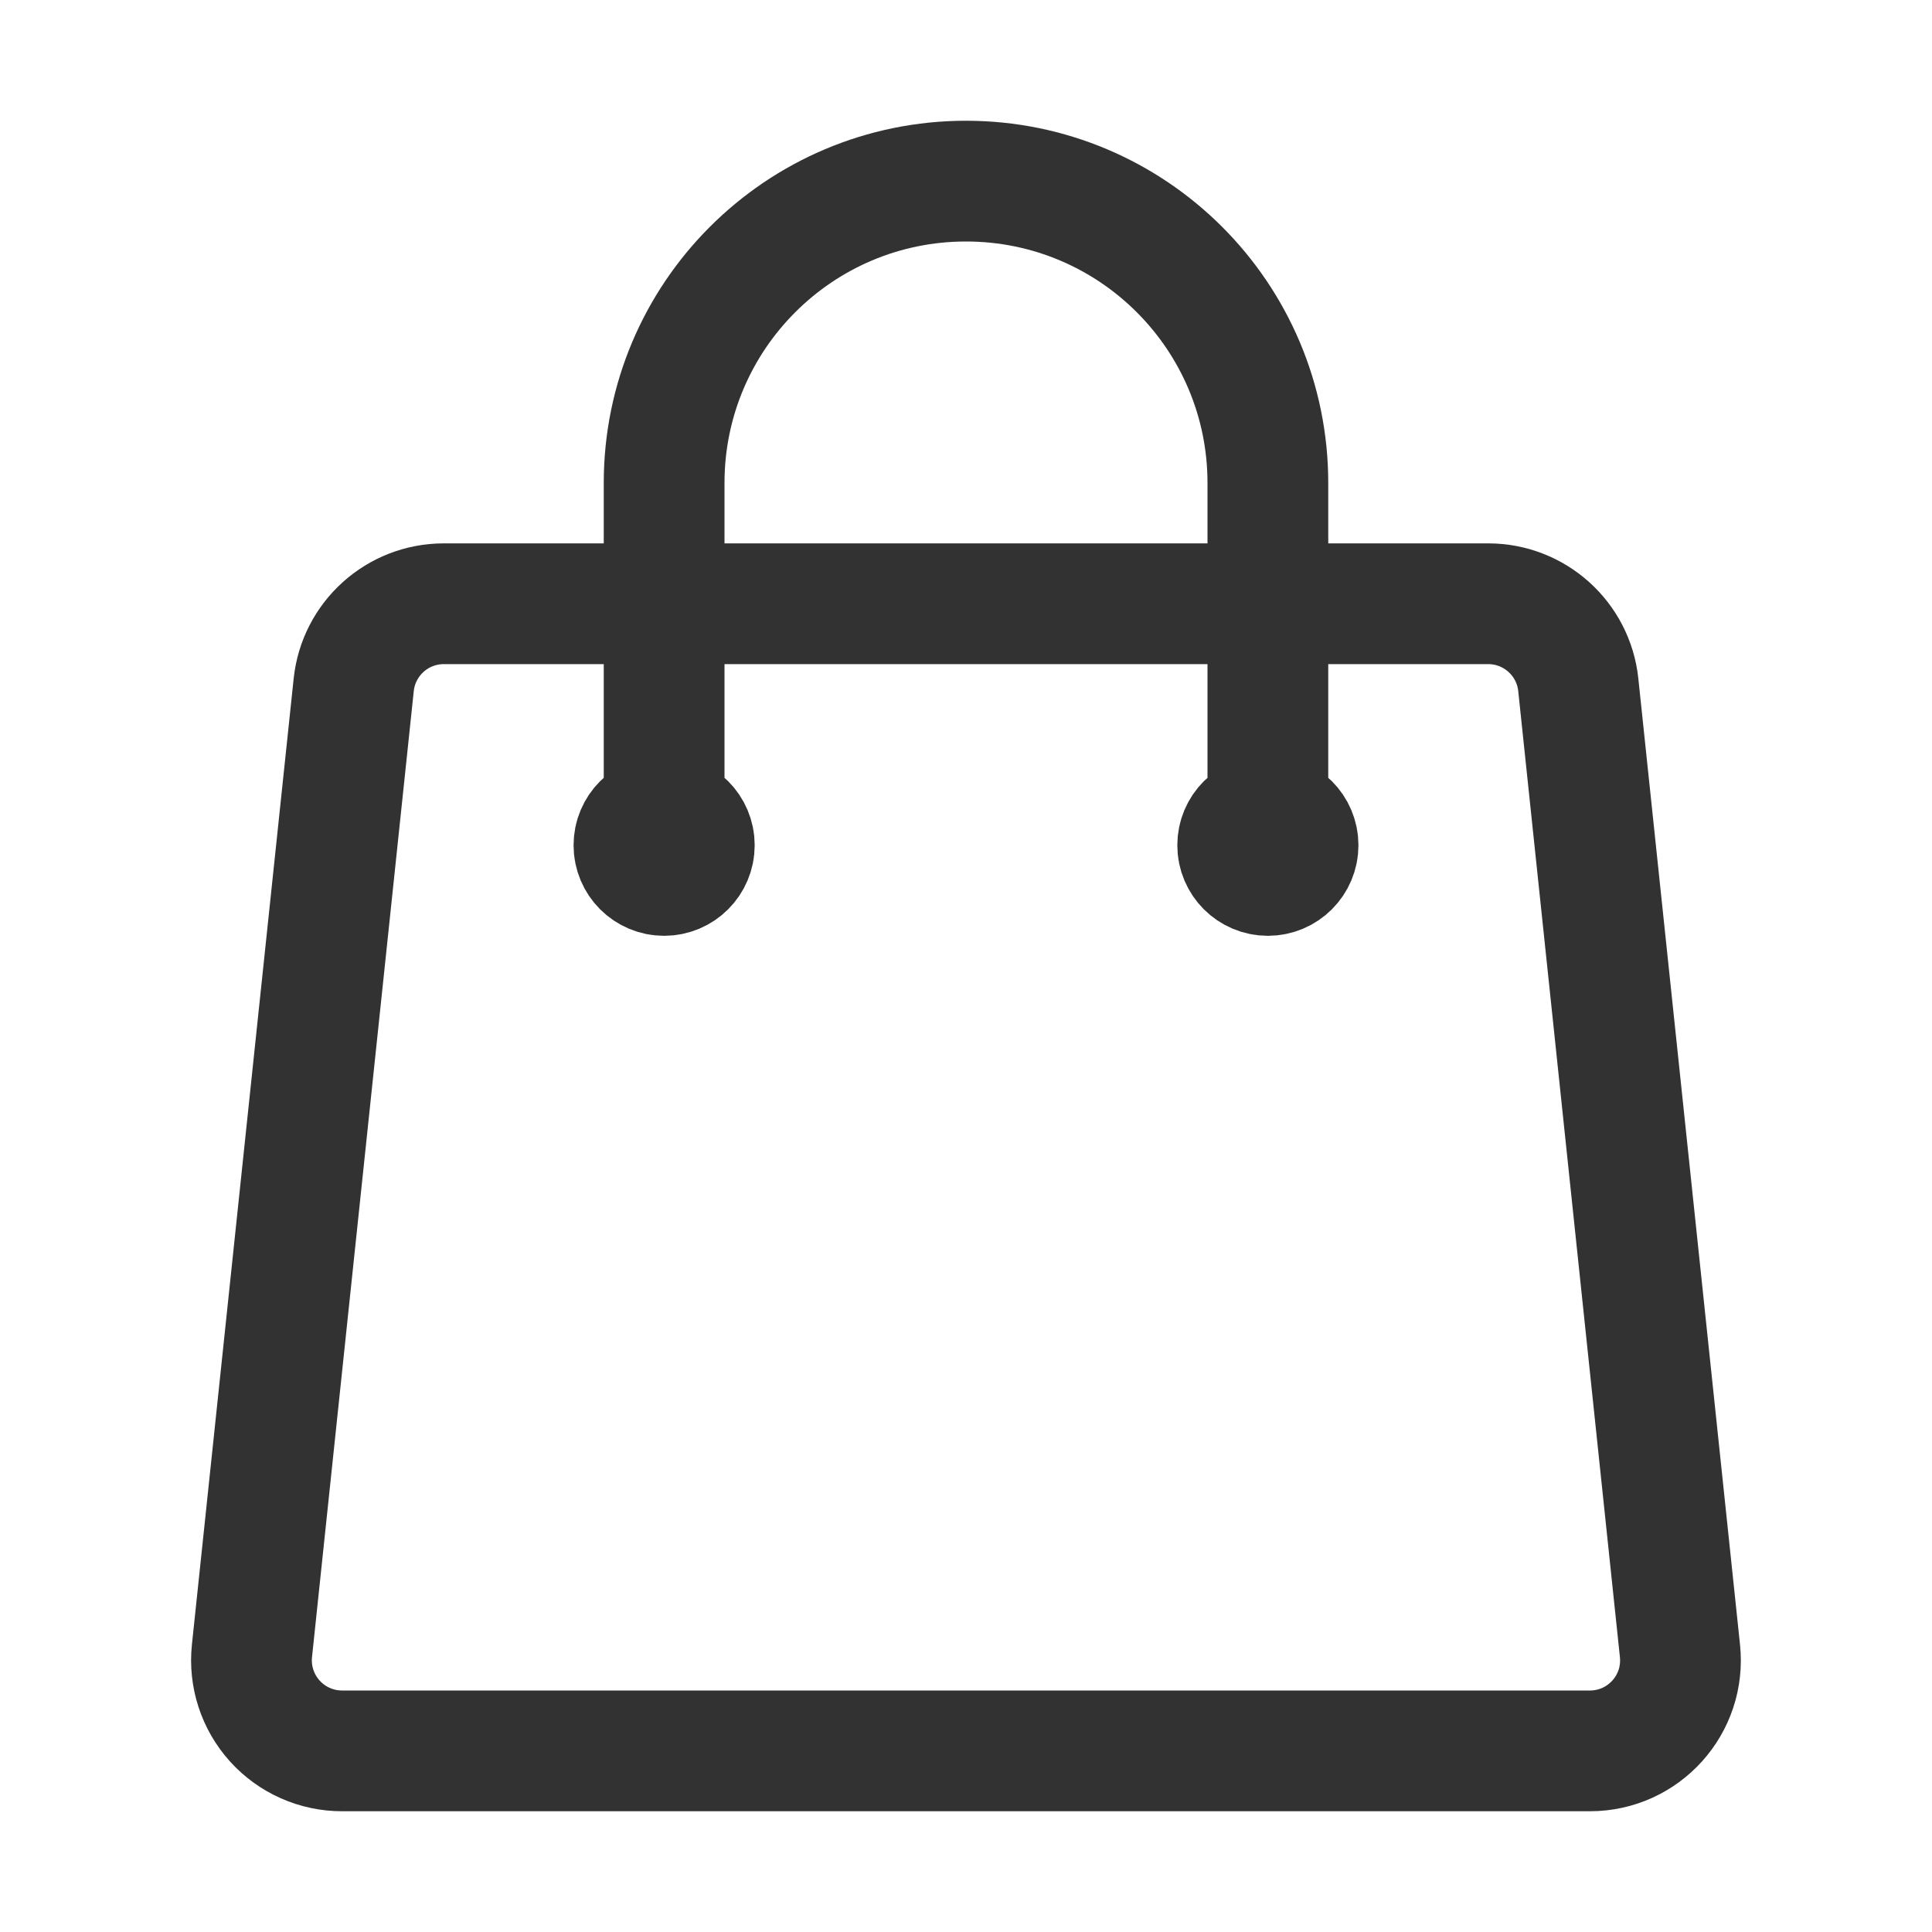
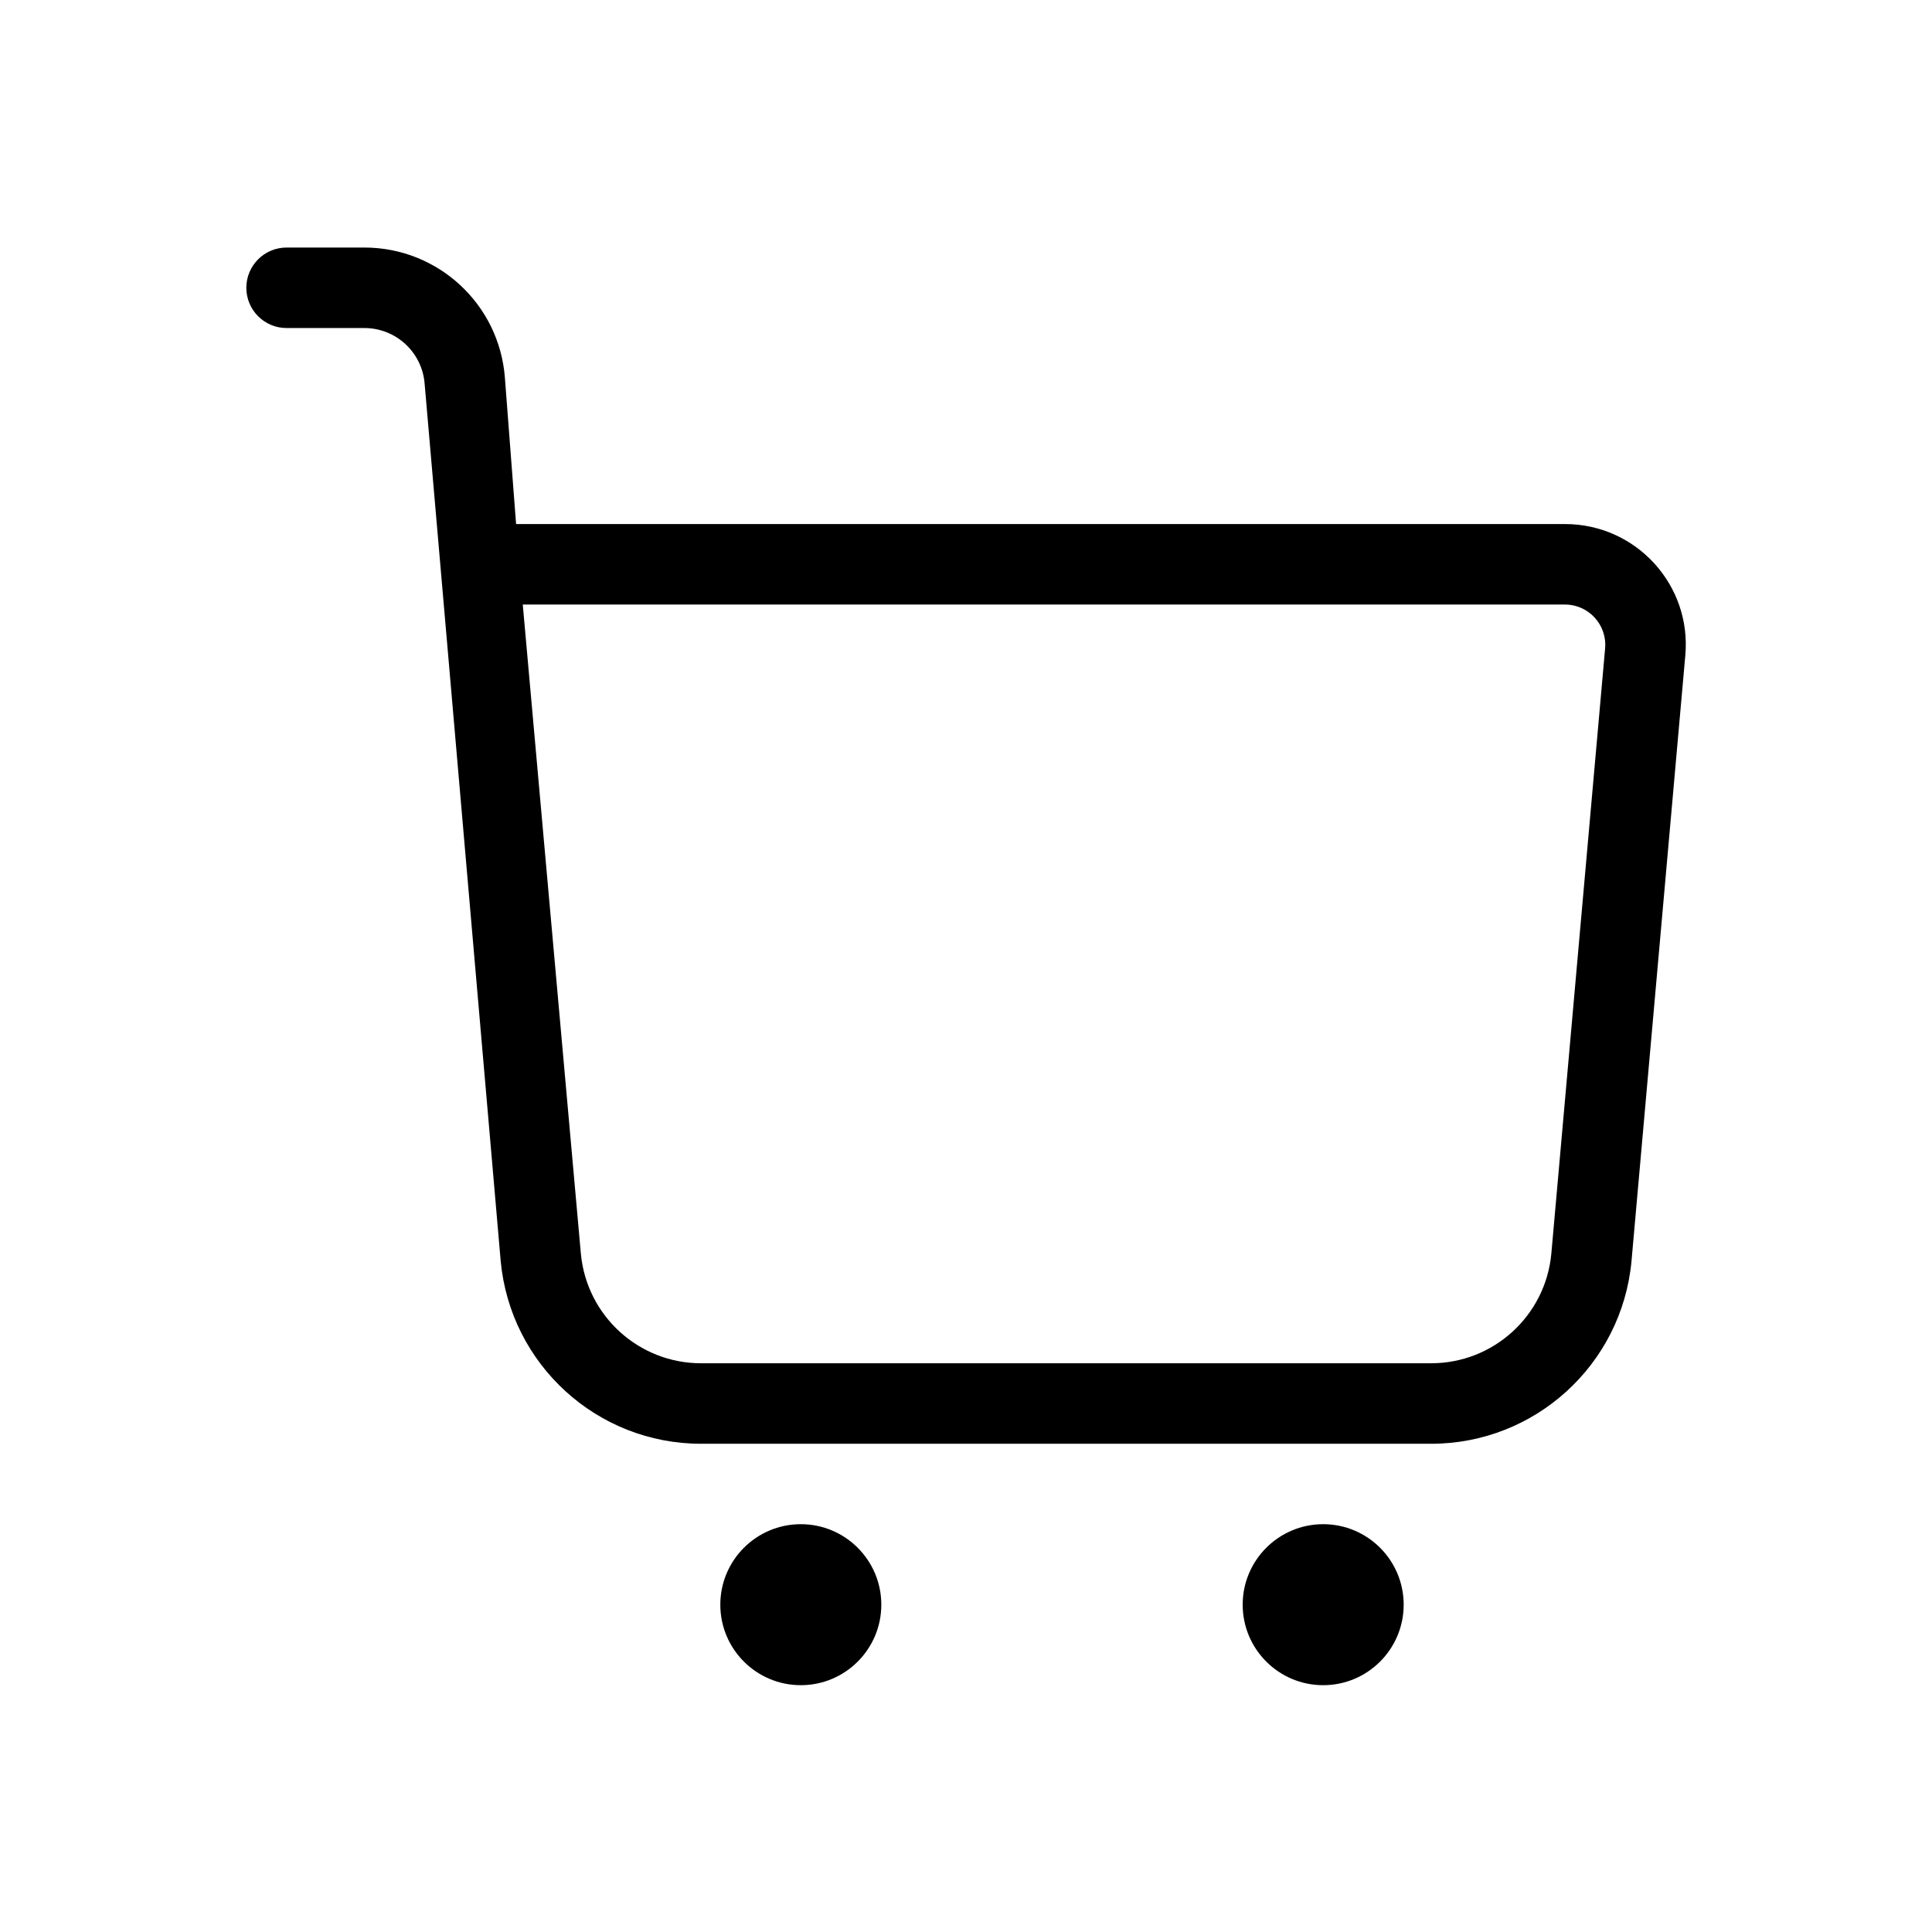
- <svg xmlns="http://www.w3.org/2000/svg" stroke="#323232" fill="none" stroke-width="1.5" viewBox="0 0 24 24" aria-hidden="true" height="200px" width="200px">
-   <path stroke-linecap="round" stroke-linejoin="round" d="M15.75 10.5V6a3.75 3.75 0 10-7.5 0v4.5m11.356-1.993l1.263 12c.07.665-.45 1.243-1.119 1.243H4.25a1.125 1.125 0 01-1.12-1.243l1.264-12A1.125 1.125 0 015.513 7.5h12.974c.576 0 1.059.435 1.119 1.007zM8.625 10.5a.375.375 0 11-.75 0 .375.375 0 01.75 0zm7.5 0a.375.375 0 11-.75 0 .375.375 0 01.75 0z" />
+ <svg xmlns="http://www.w3.org/2000/svg" fill="#000000" width="800px" height="800px" viewBox="0 0 24 24">
+   <g id="Shopping_Cart">
+     <path d="M17.437,19.934c0,0.552 -0.448,1 -1,1c-0.552,0 -1,-0.448 -1,-1c0,-0.552 0.448,-1 1,-1c0.552,0 1,0.448 1,1Zm-11.217,-4.266l-0.945,-10.9c-0.03,-0.391 -0.356,-0.693 -0.749,-0.693l-0.966,-0c-0.276,-0 -0.5,-0.224 -0.5,-0.5c0,-0.276 0.224,-0.5 0.5,-0.5l0.966,-0c0.916,-0 1.676,0.704 1.746,1.617l0.139,1.818l13.03,-0c0.885,-0 1.577,0.76 1.494,1.638l-0.668,7.52c-0.121,1.285 -1.199,2.267 -2.489,2.267l-9.069,0c-1.29,0 -2.367,-0.981 -2.489,-2.267Zm0.274,-8.158l0.722,8.066c0.073,0.77 0.719,1.359 1.493,1.359l9.069,0c0.774,0 1.42,-0.589 1.493,-1.359l0.668,-7.518c0.028,-0.294 -0.203,-0.548 -0.498,-0.548l-12.947,-0Zm4.454,12.424c-0,0.552 -0.448,1 -1,1c-0.552,0 -1,-0.448 -1,-1c-0,-0.552 0.448,-1 1,-1c0.552,0 1,0.448 1,1Z" />
+   </g>
</svg>
